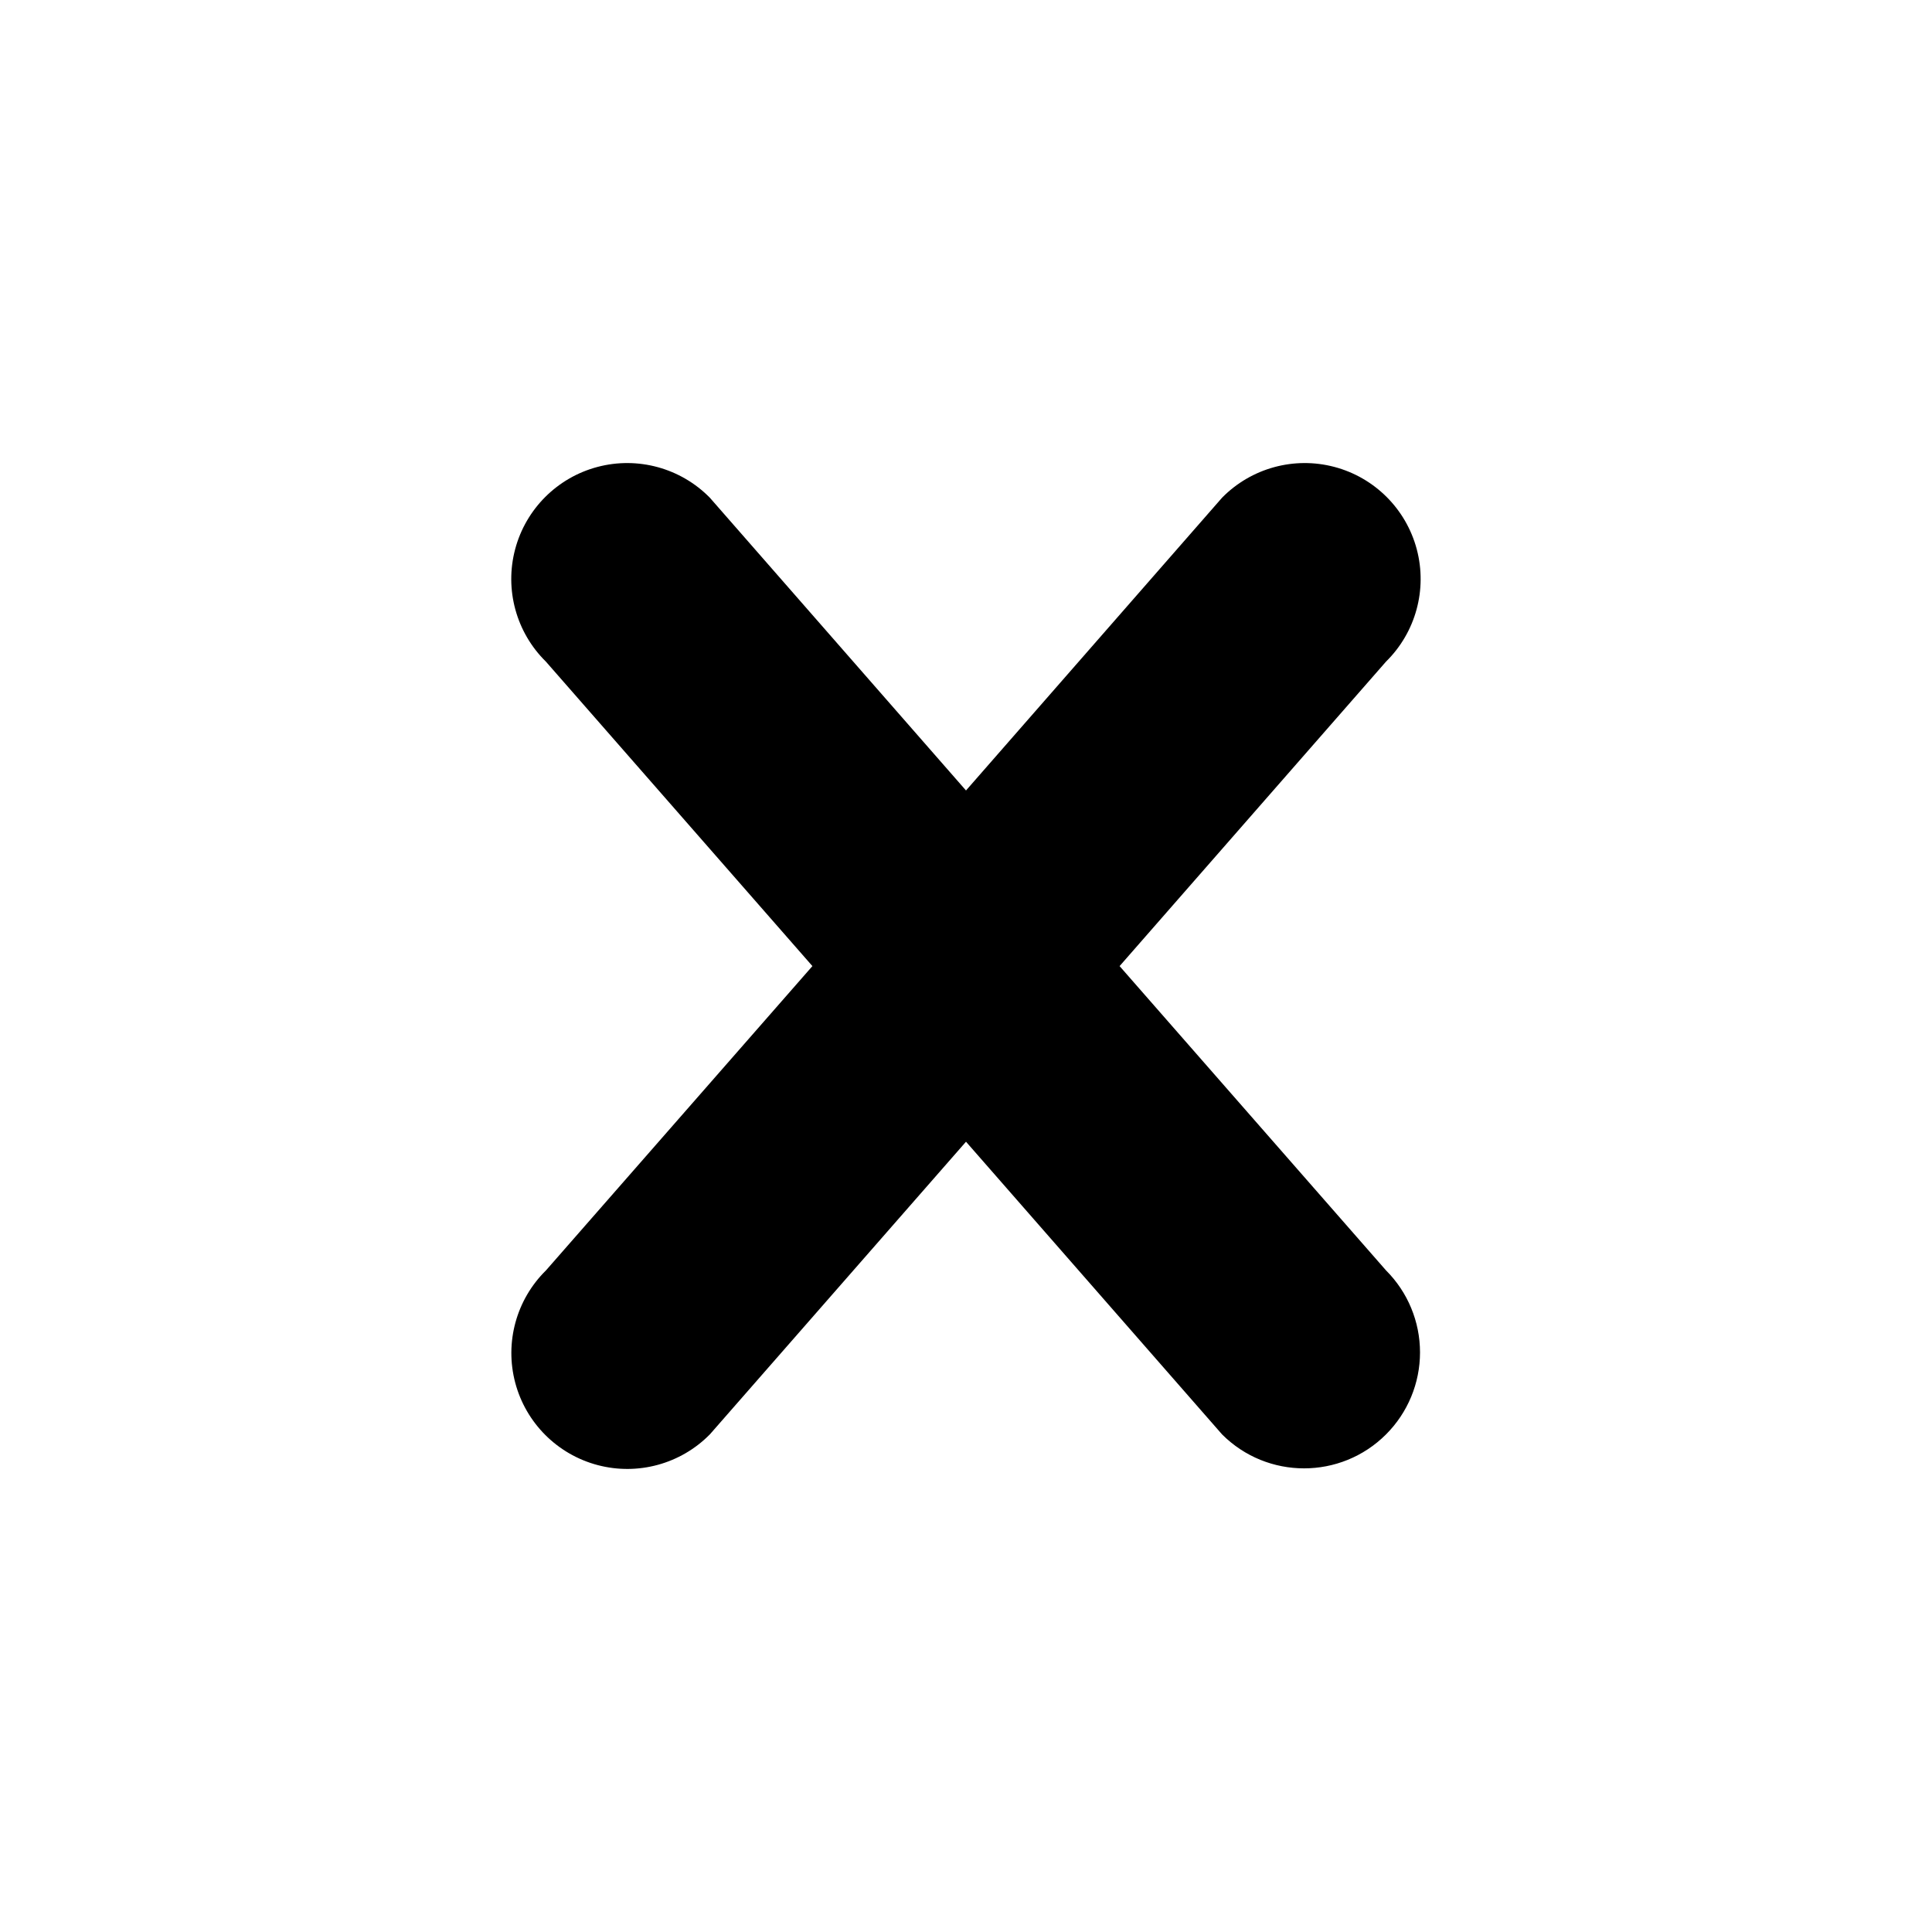
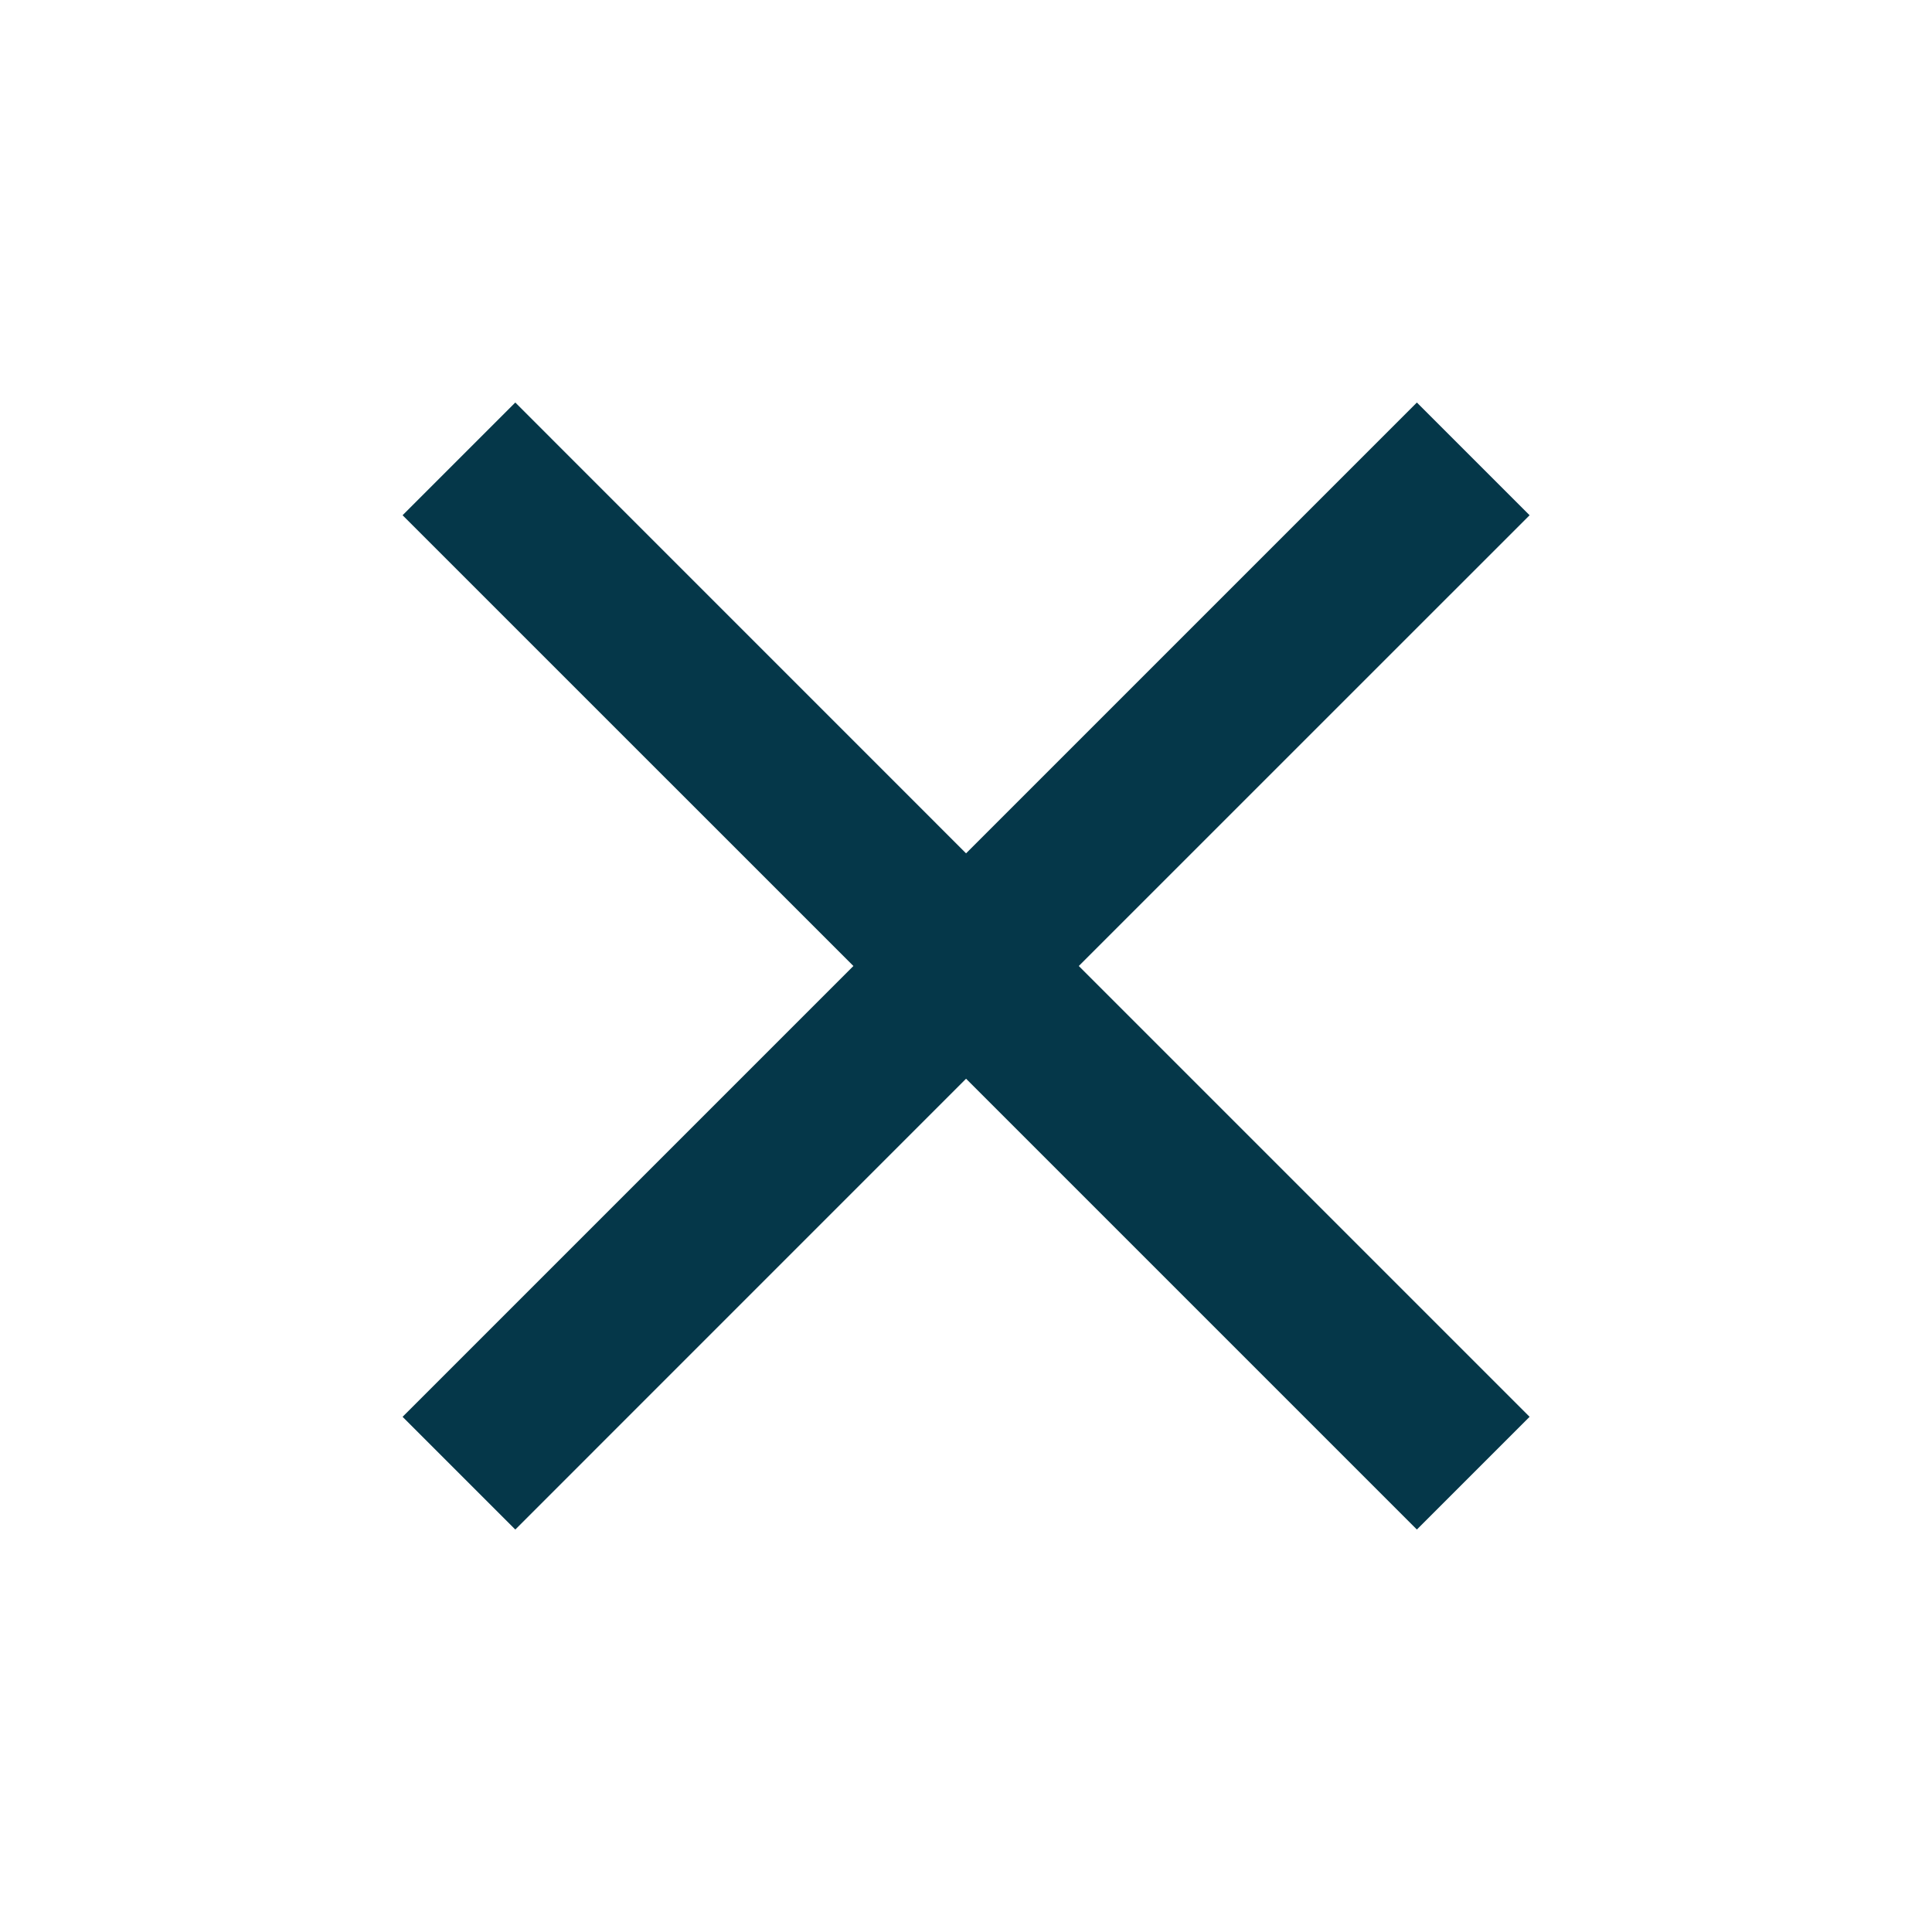
- <svg xmlns="http://www.w3.org/2000/svg" role="button" viewBox="0 0 20 20">
-   <path d="M14.348 14.849a1.2 1.2 0 0 1-1.697 0L10 11.819l-2.651 3.029a1.2 1.2 0 1 1-1.697-1.697l2.758-3.15-2.759-3.152a1.2 1.2 0 1 1 1.697-1.697L10 8.183l2.651-3.031a1.2 1.2 0 1 1 1.697 1.697l-2.758 3.152 2.758 3.15a1.2 1.2 0 0 1 0 1.698z" />
+ <svg xmlns="http://www.w3.org/2000/svg" width="32" height="32" viewBox="0 0 32 32" fill="none">
+   <mask id="mask0_14331_7330" style="mask-type:alpha" maskUnits="userSpaceOnUse" x="0" y="0" width="32" height="32">
+     <rect width="32" height="32" fill="#D9D9D9" />
+   </mask>
+   <g mask="url(#mask0_14331_7330)">
+     <path d="M8.535 25.334L6.668 23.467L14.135 16L6.668 8.534L8.535 6.667L16.001 14.134L23.468 6.667L25.335 8.534L17.868 16L25.335 23.467L23.468 25.334L16.001 17.867L8.535 25.334Z" fill="#053749" />
+   </g>
</svg>
